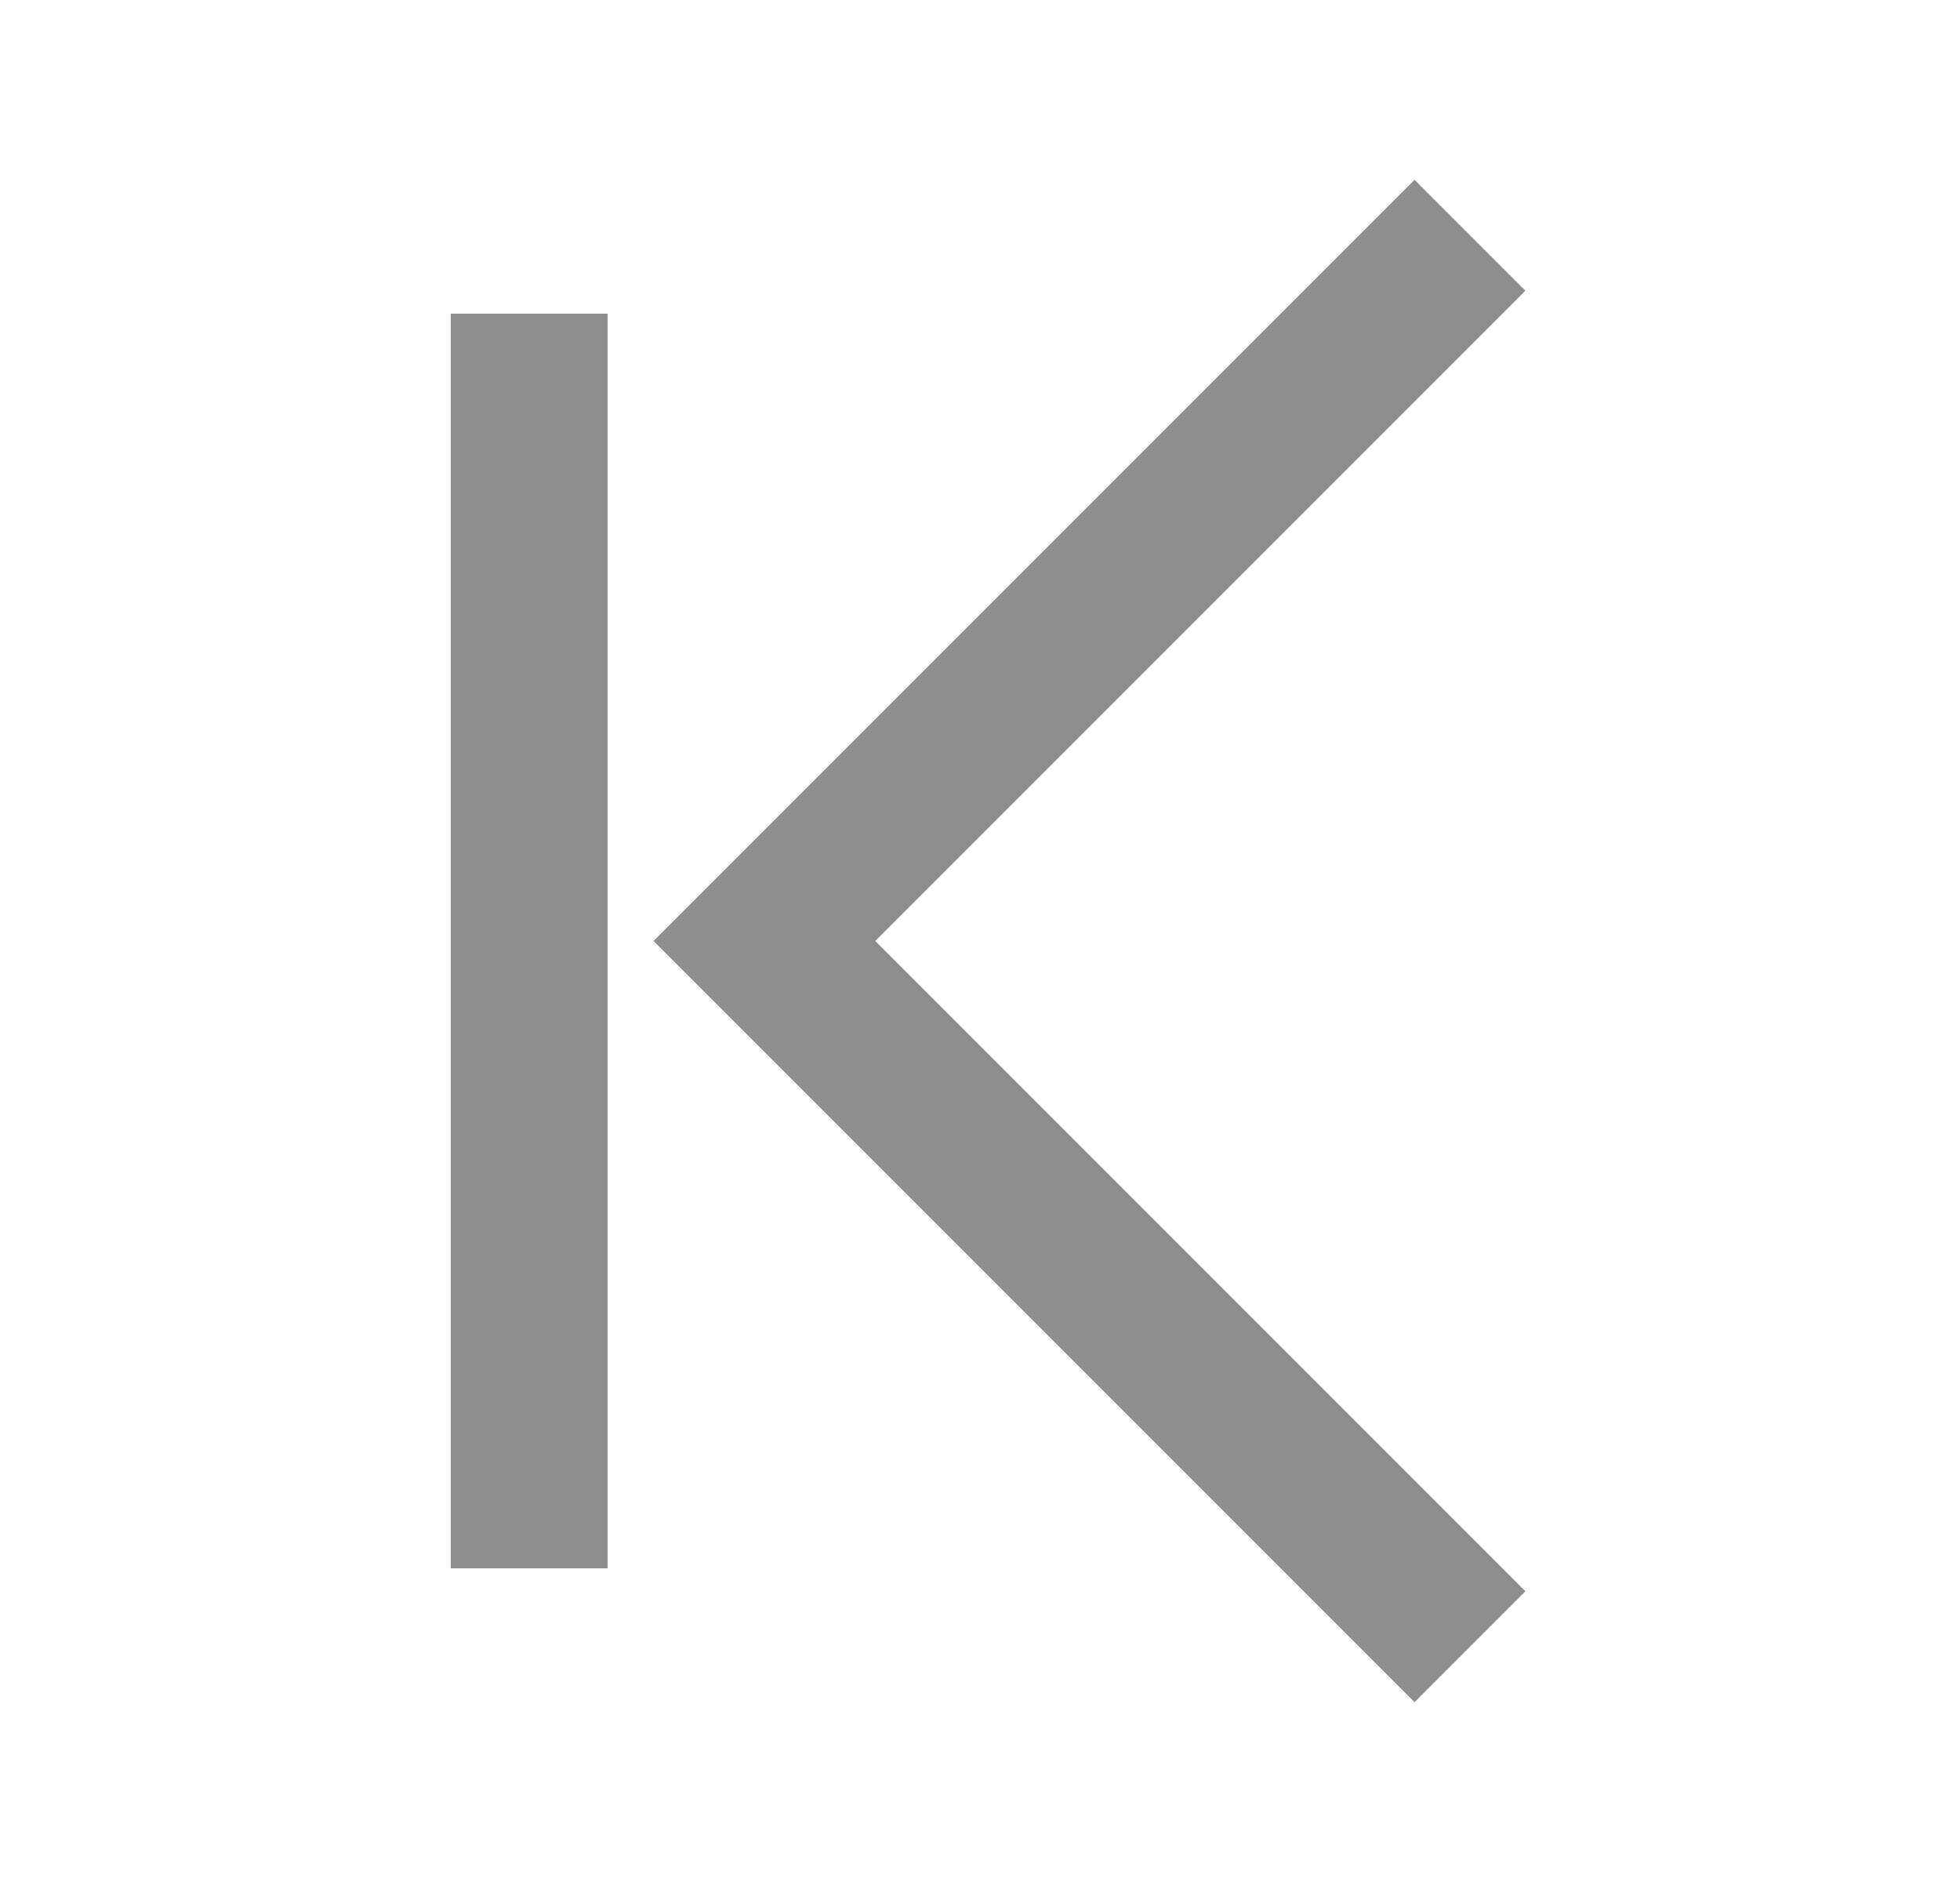
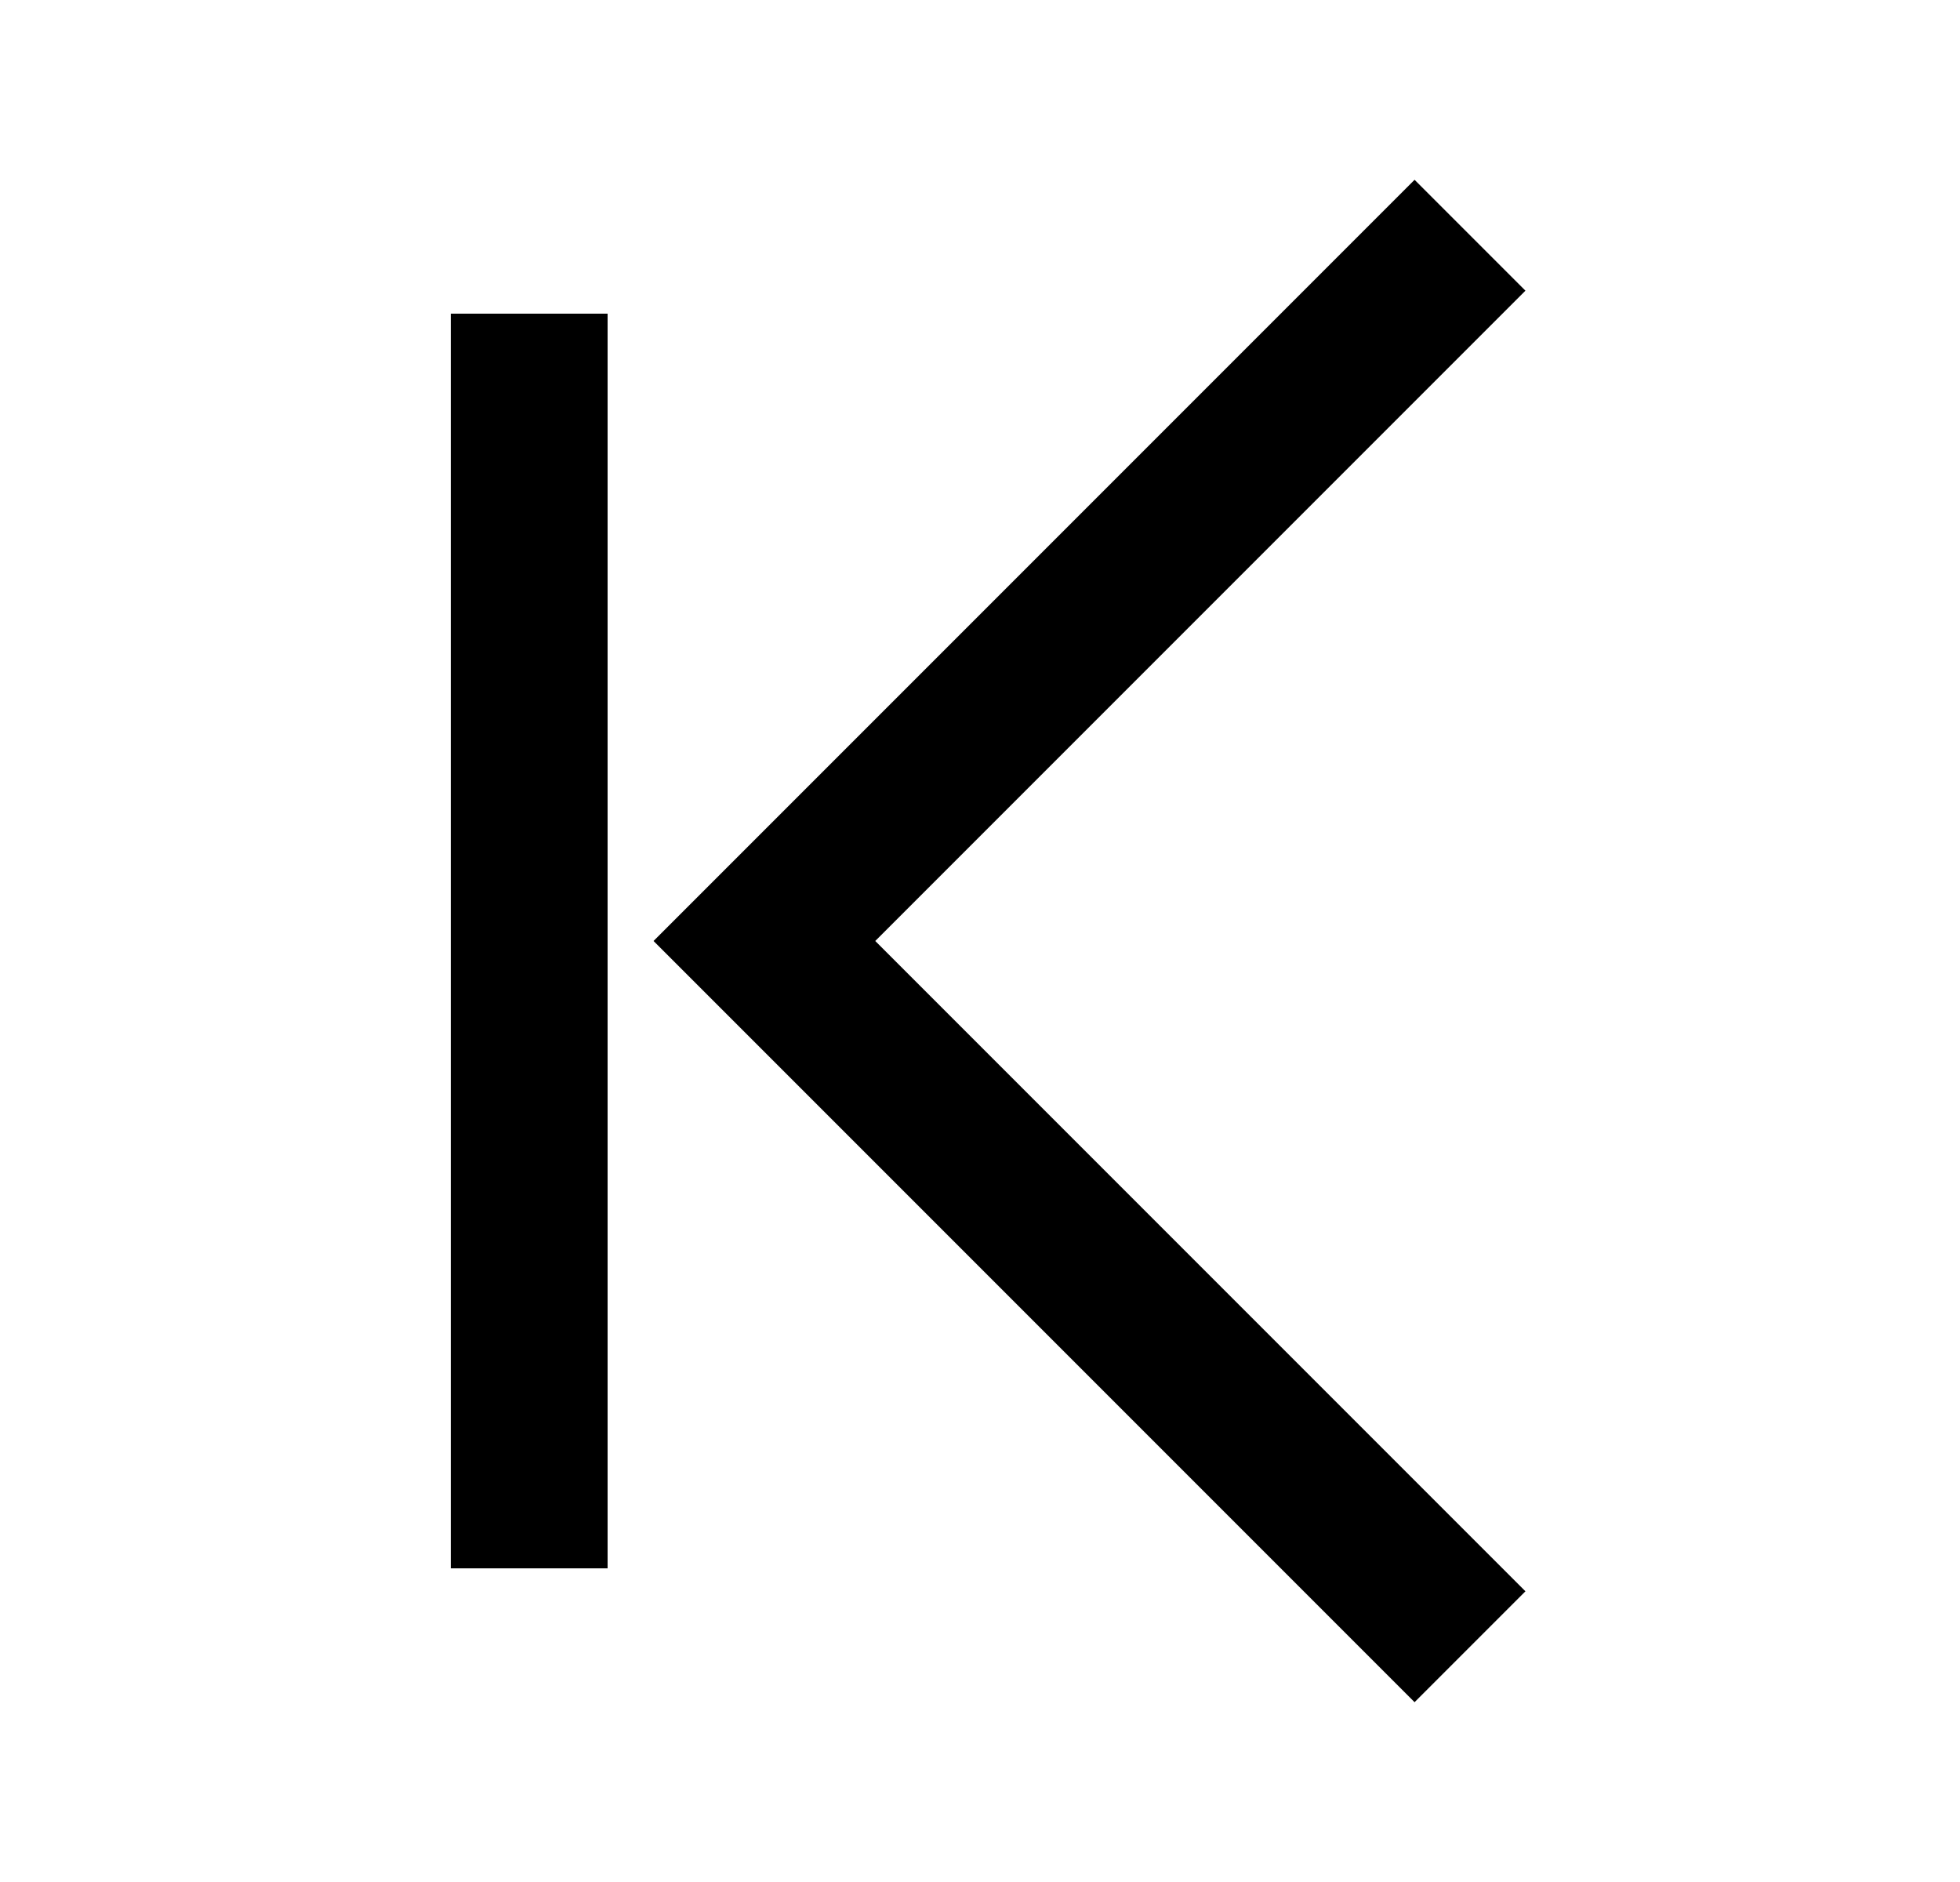
- <svg xmlns="http://www.w3.org/2000/svg" width="25" height="24" viewBox="0 0 25 24" fill="none">
-   <path d="M19.457 3.707L11.164 12L19.457 20.293L18.043 21.707L8.336 12L18.043 2.293L19.457 3.707Z" fill="#8E8E8E" />
-   <path d="M7.75 4H5.75V20H7.75V4Z" fill="#8E8E8E" />
+ <svg xmlns="http://www.w3.org/2000/svg" width="25" height="24" viewBox="0 0 25 24">
+   <path d="M19.457 3.707L11.164 12L19.457 20.293L18.043 21.707L8.336 12L18.043 2.293L19.457 3.707Z" />
+   <path d="M7.75 4H5.75V20H7.75V4Z" />
</svg>
